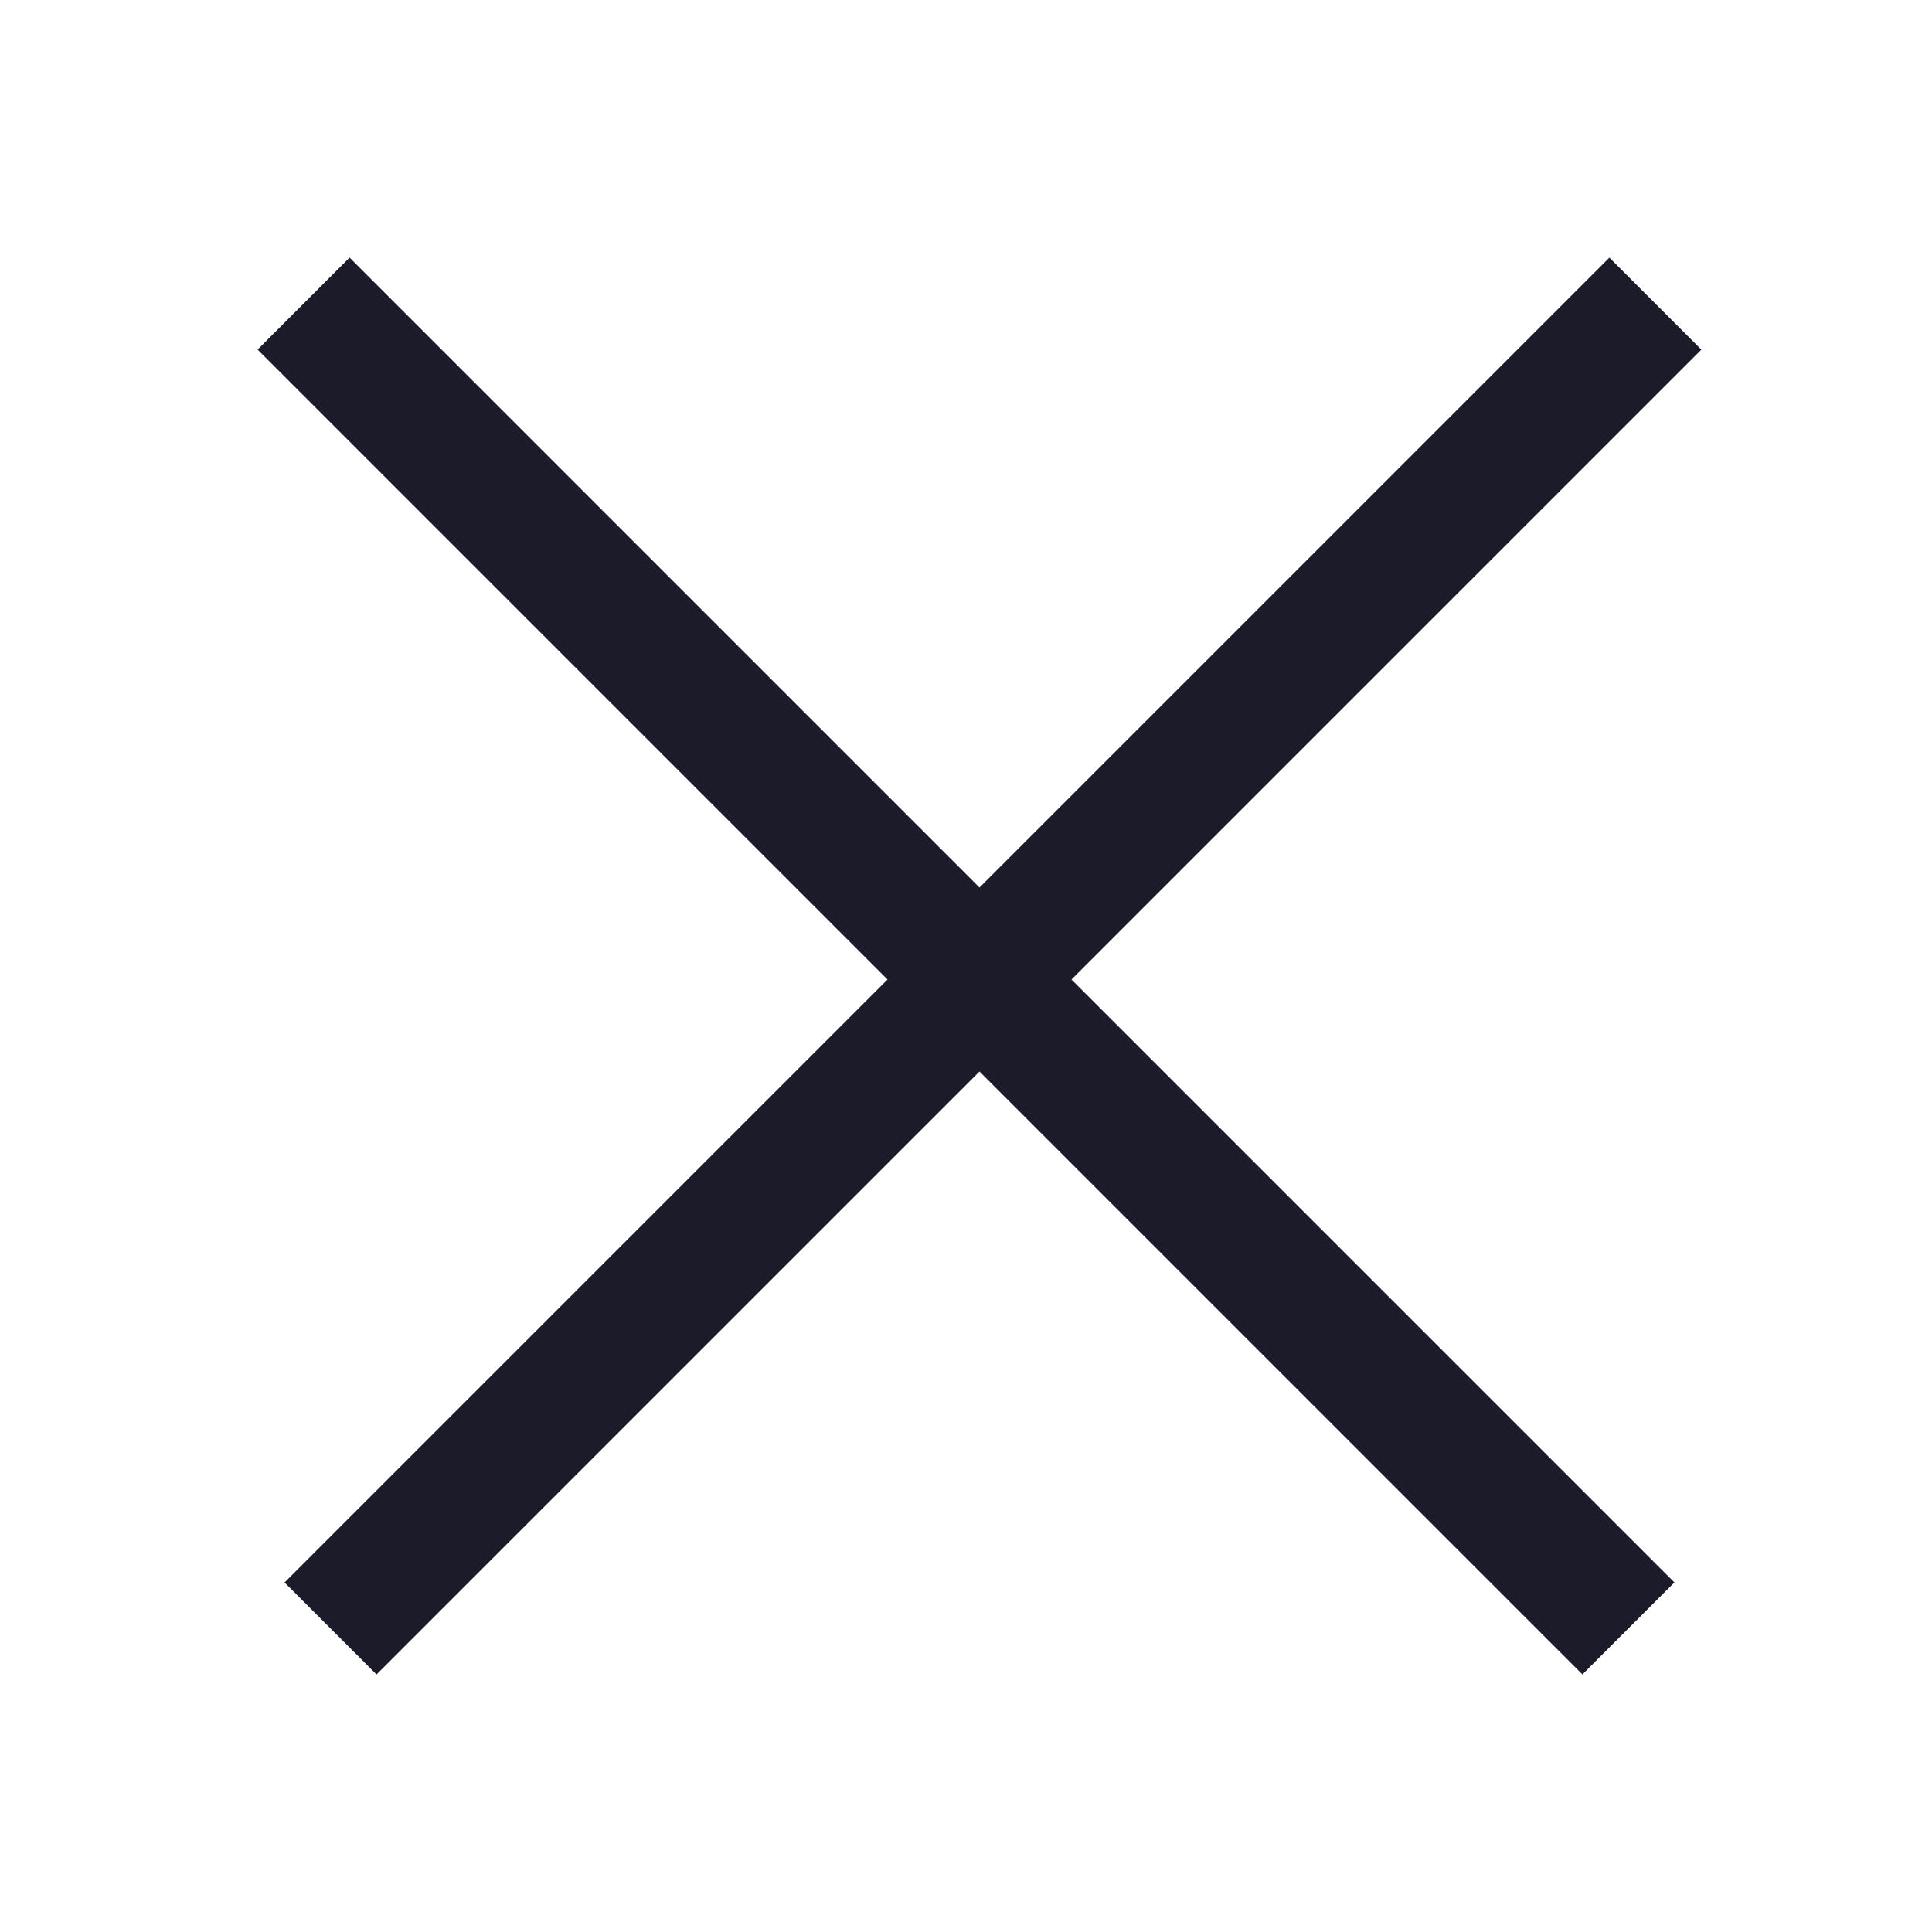
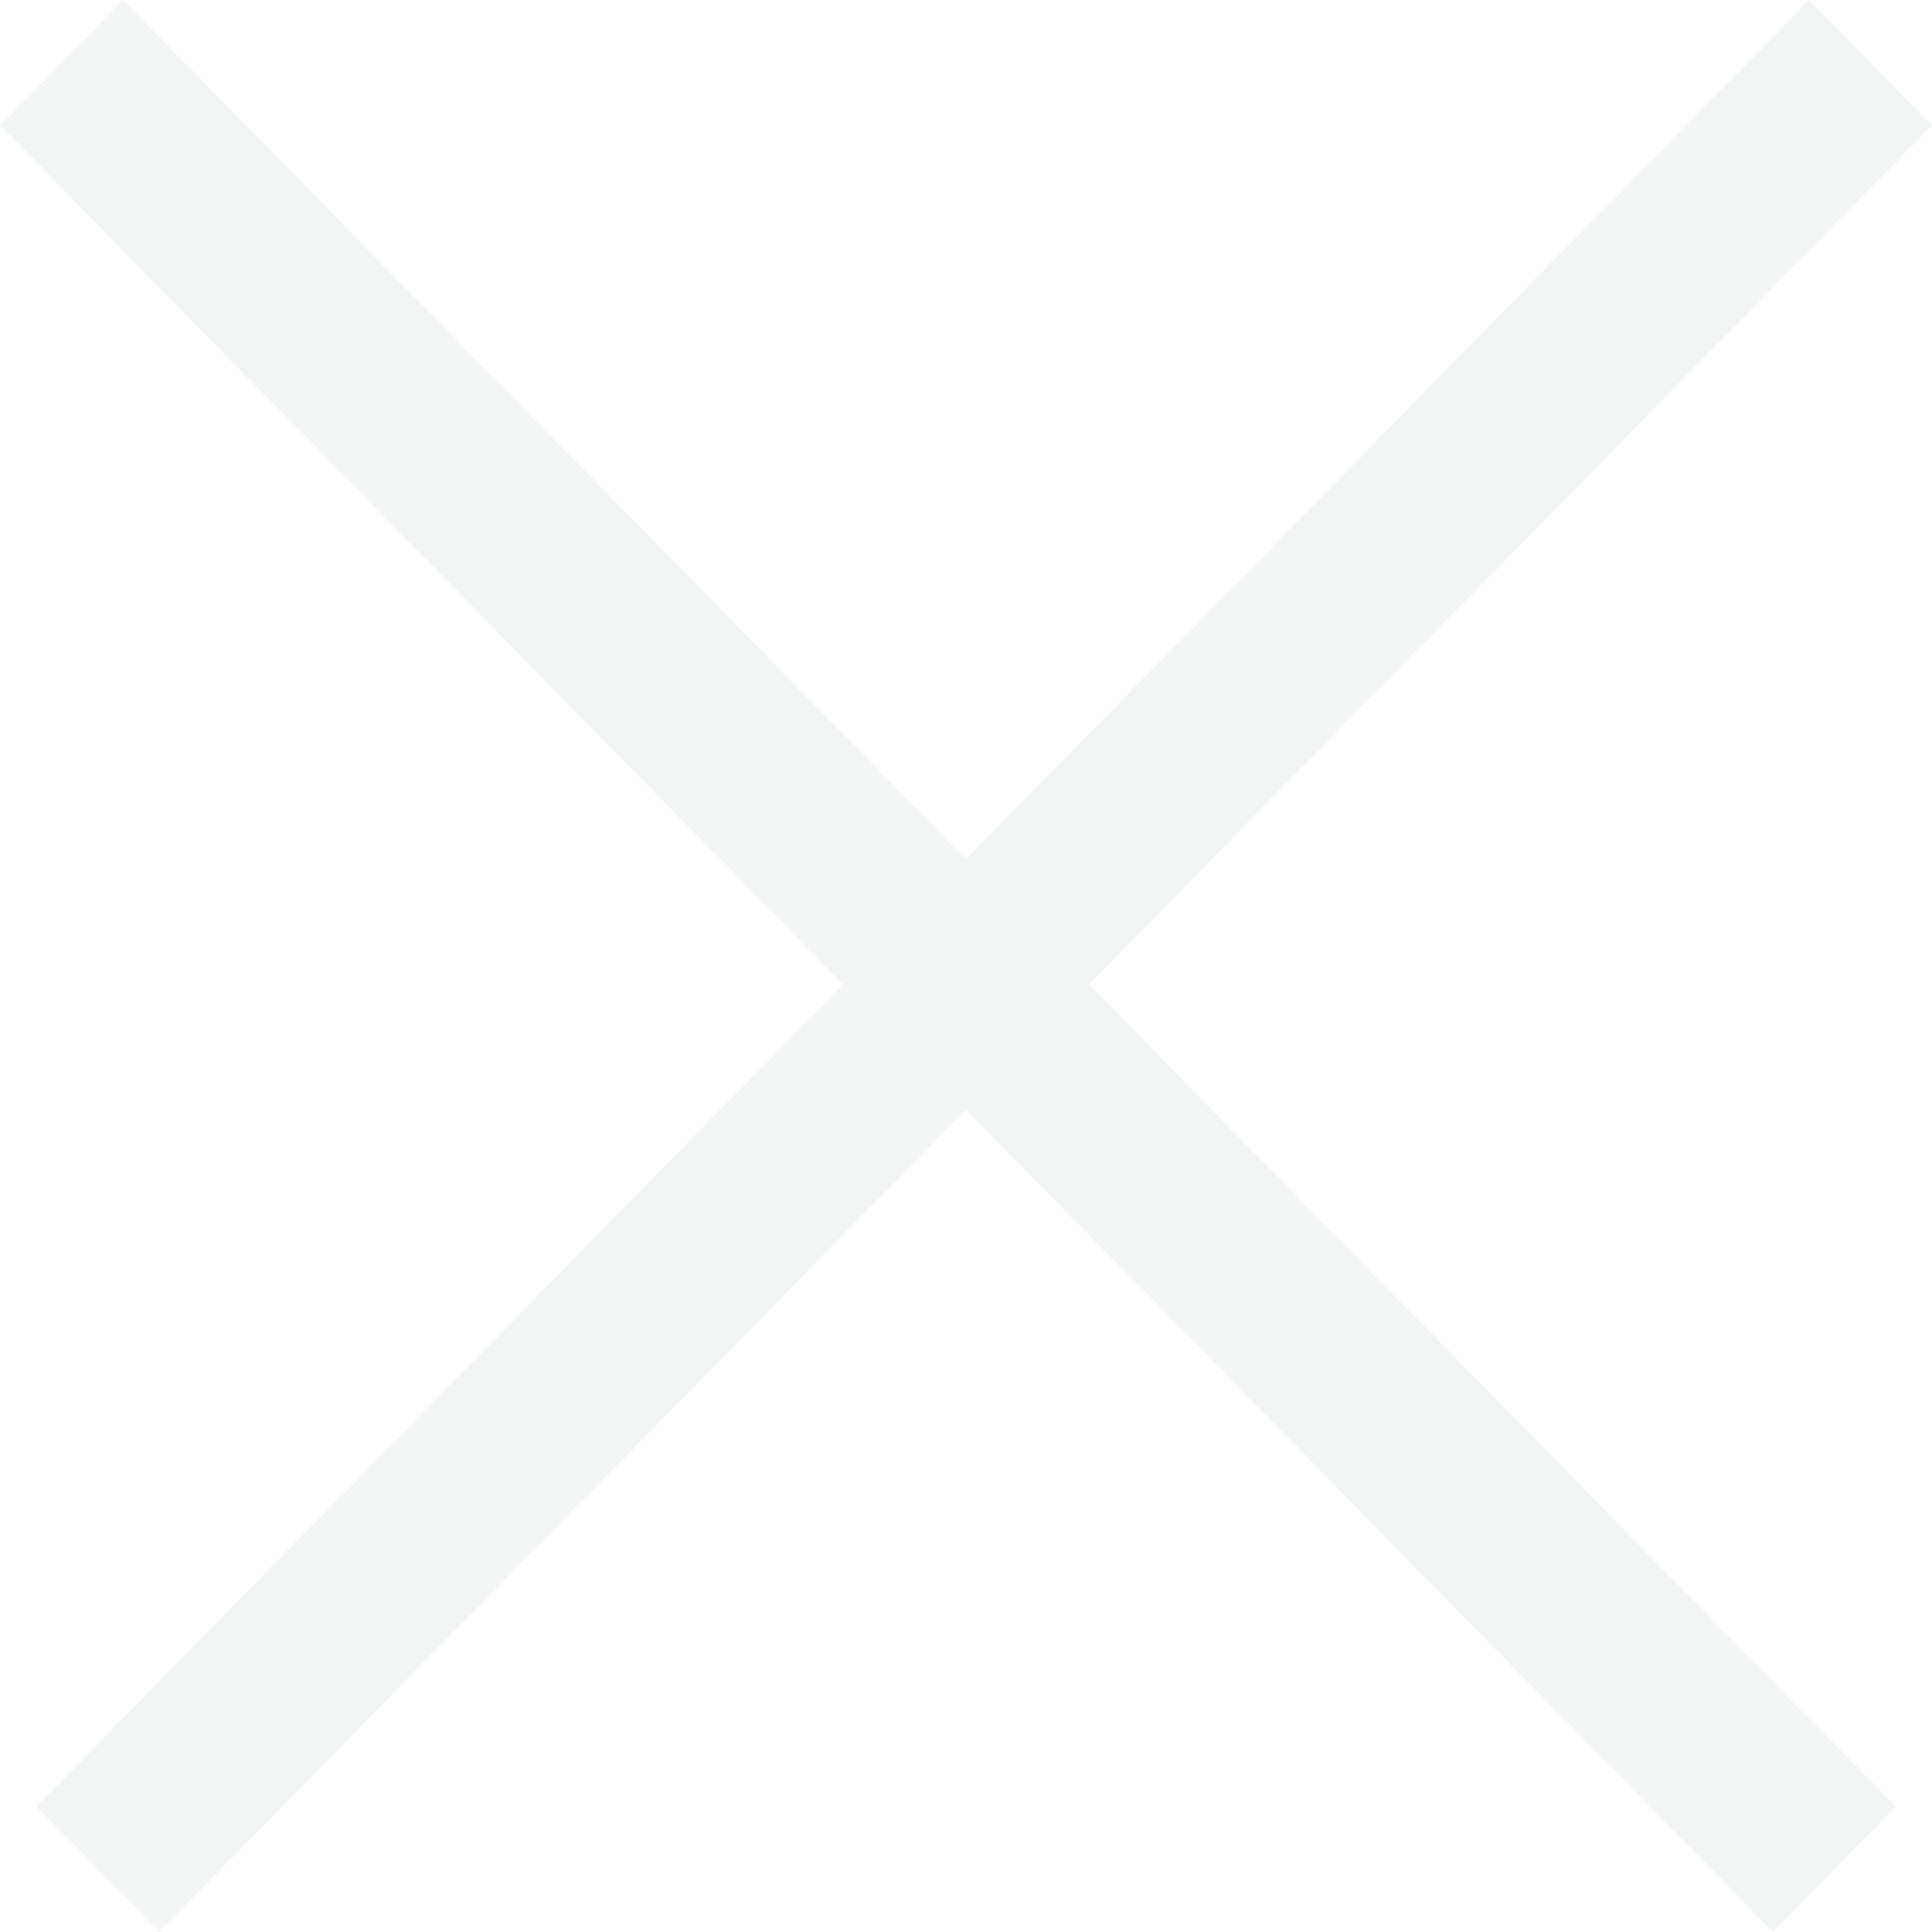
- <svg xmlns="http://www.w3.org/2000/svg" width="30" height="30" viewBox="0 0 30 30" fill="none">
-   <rect x="4.418" y="24.572" width="29.093" height="2.02" transform="rotate(-45 4.41846 24.5718)" fill="#1C1B29" />
-   <rect x="5.428" y="4" width="29.093" height="2.02" transform="rotate(45 5.42822 4)" fill="#1C1B29" />
+ <svg xmlns="http://www.w3.org/2000/svg" width="22" height="22" viewBox="0 0 22 22" fill="none">
+   <rect width="28.822" height="2.001" transform="matrix(0.700415 -0.713736 0.700415 0.713736 0.411133 20.5718)" fill="#F1F5F4" />
+   <rect width="28.822" height="2.001" transform="matrix(0.700415 0.713736 -0.700415 0.713736 1.40137 0)" fill="#F1F5F4" />
</svg>
